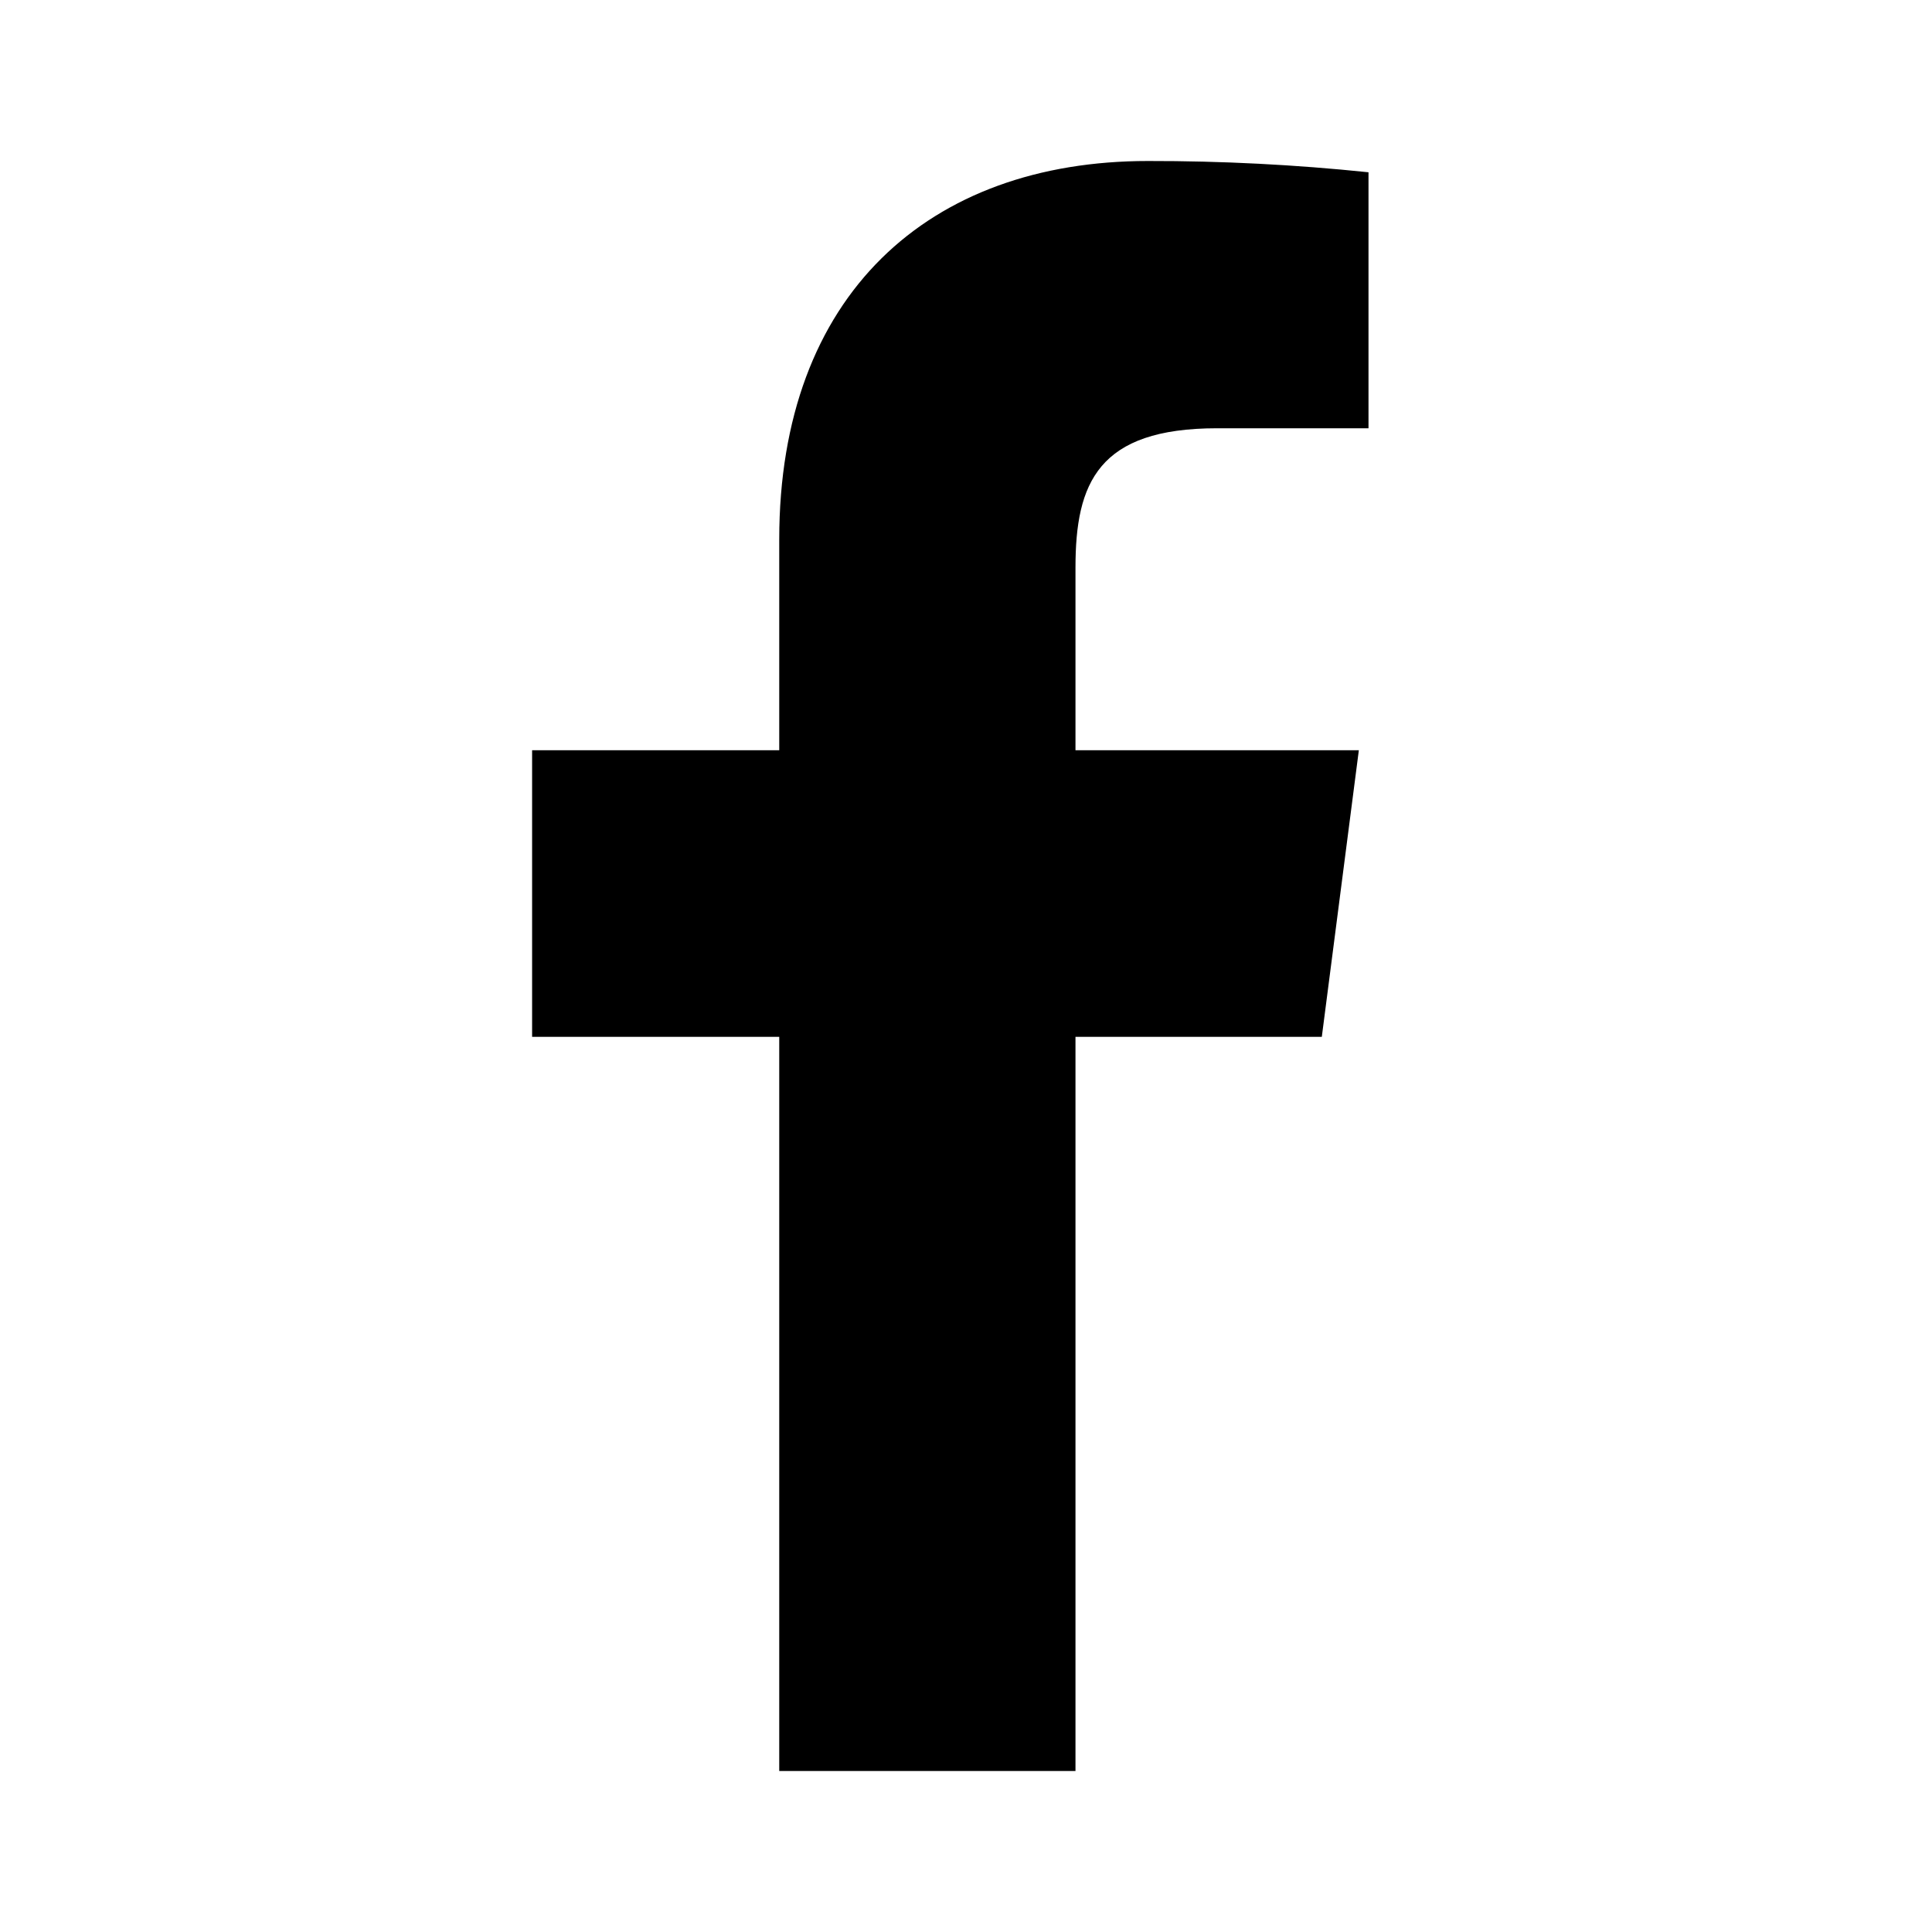
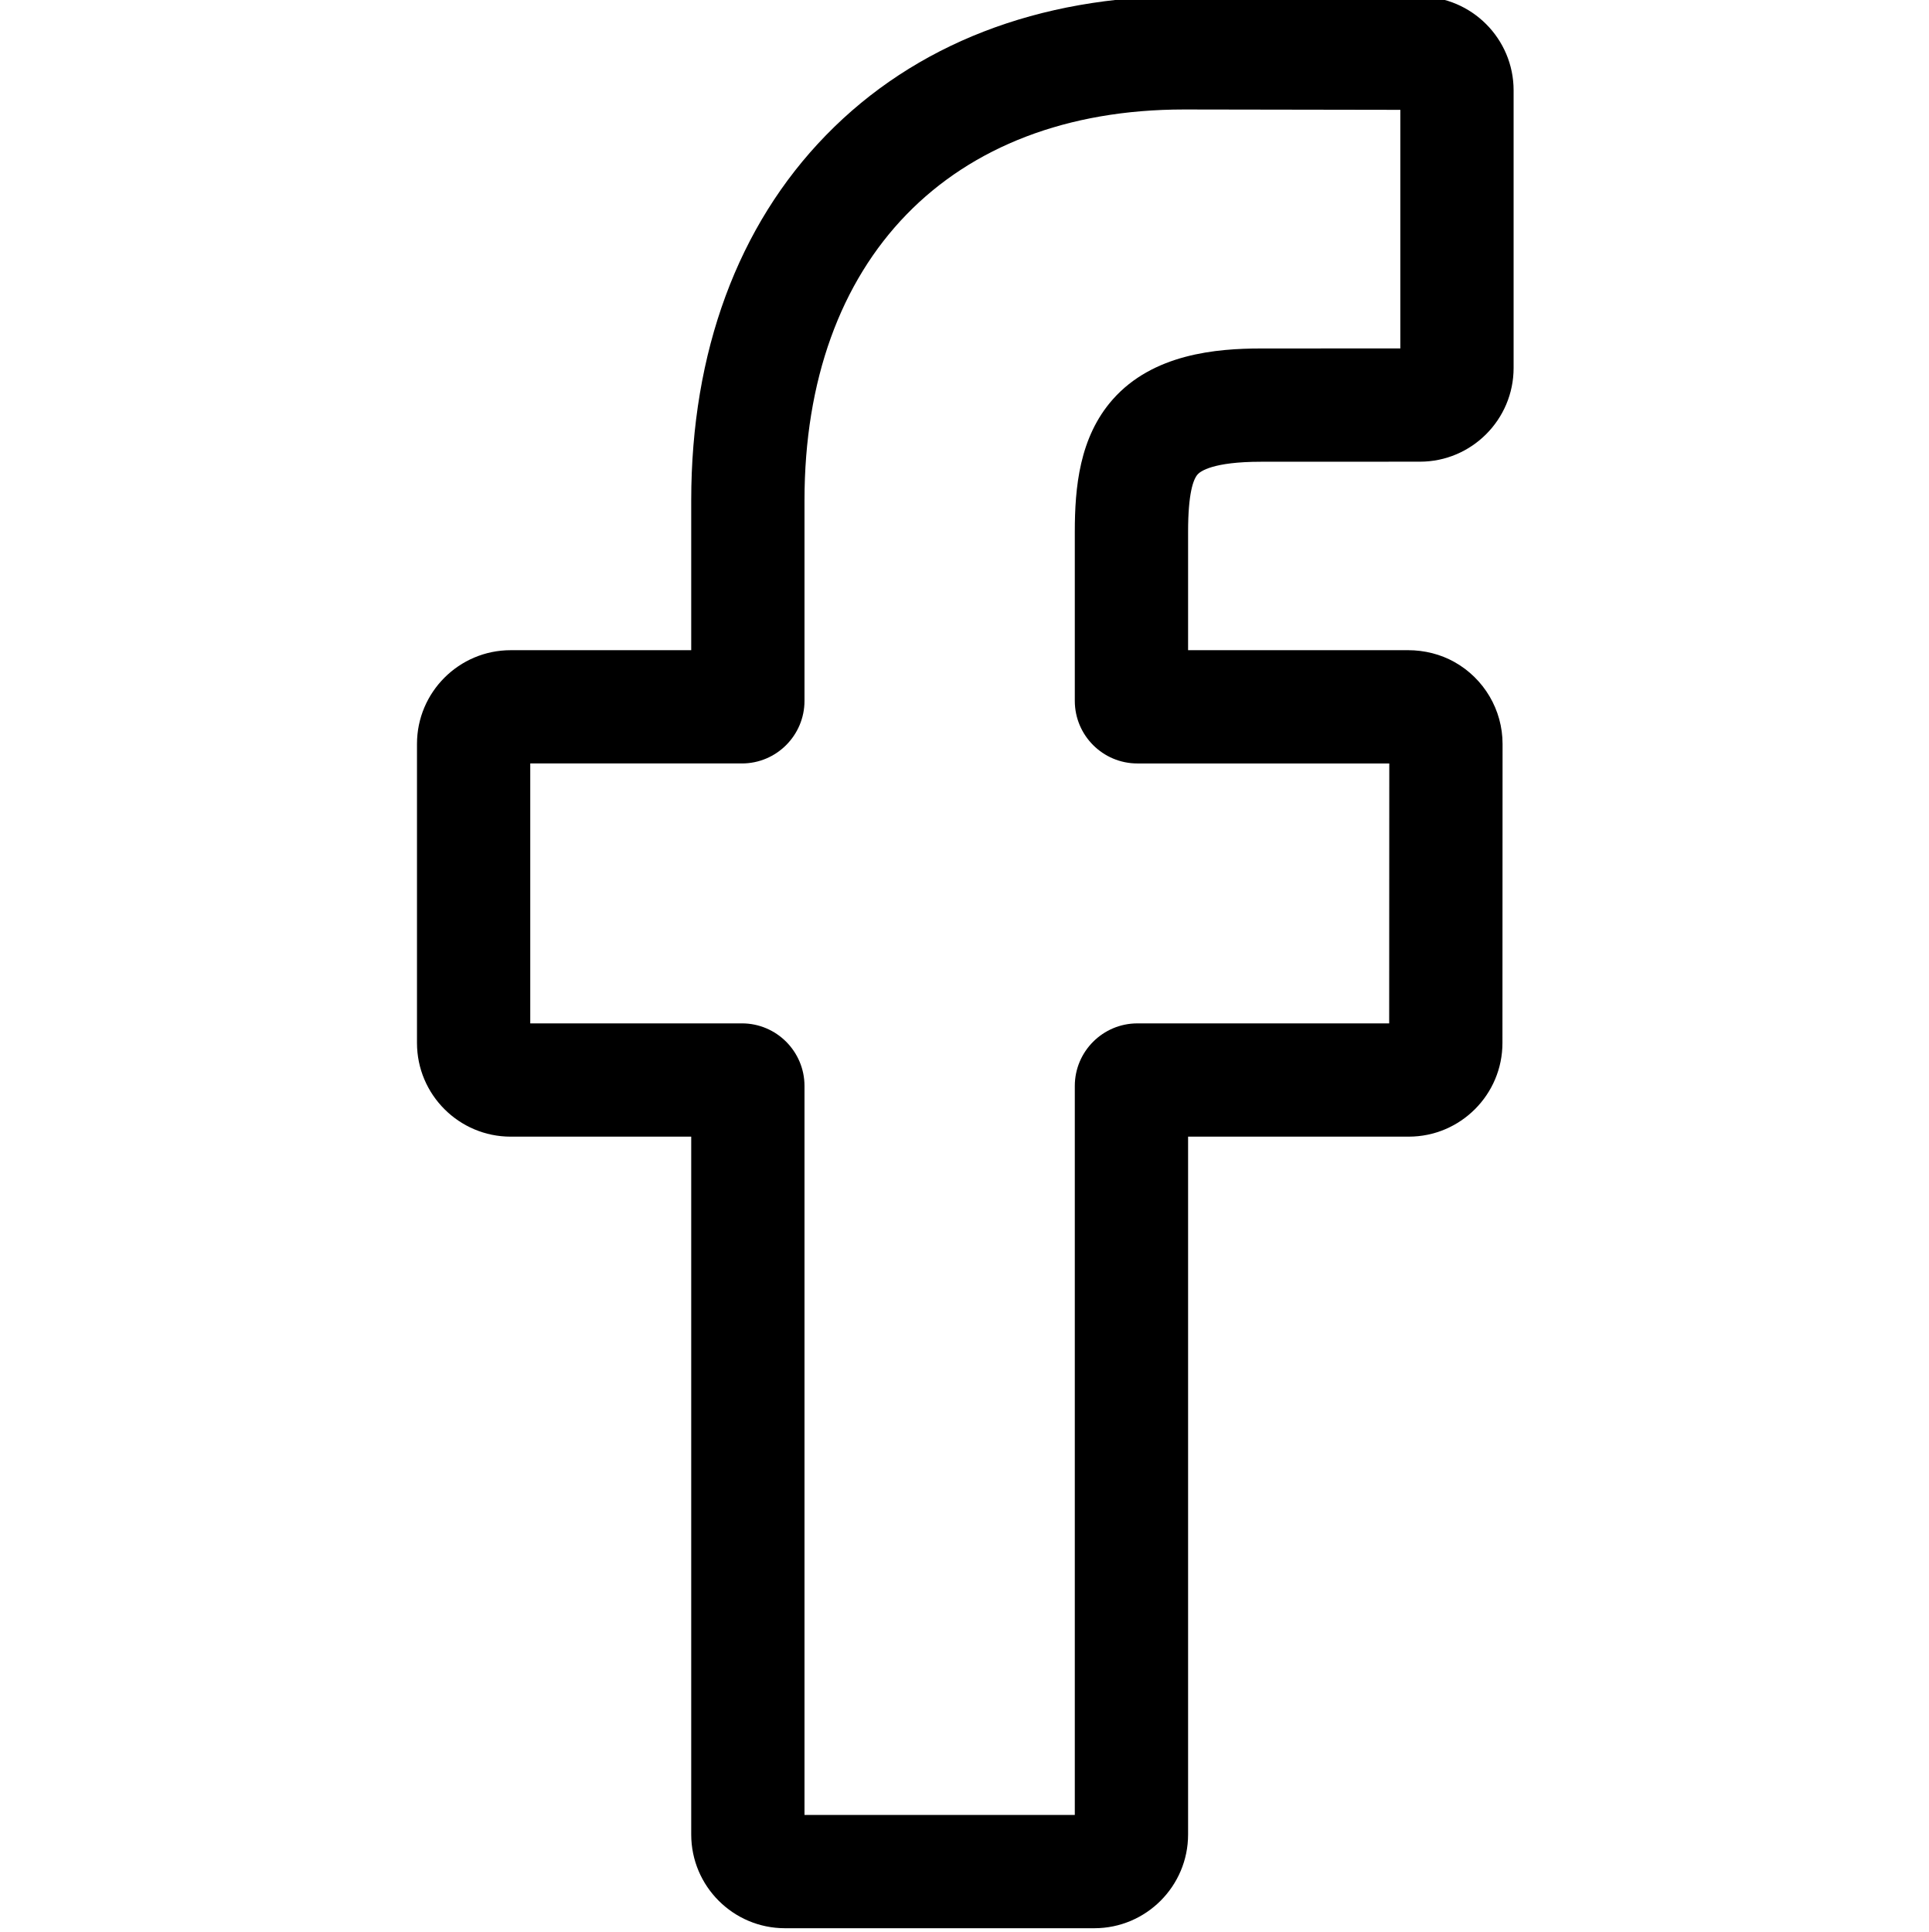
- <svg xmlns="http://www.w3.org/2000/svg" data-name="Layer 1" viewBox="0 0 24 24">
-   <path d="M15.12,5.32H17V2.14A26.11,26.11,0,0,0,14.26,2C11.54,2,9.68,3.66,9.68,6.7V9.32H6.61v3.56H9.68V22h3.68V12.88h3.06l.46-3.56H13.36V7.05C13.36,6,13.64,5.32,15.12,5.32Z" />
+ <svg xmlns="http://www.w3.org/2000/svg" viewBox="-110 1 511 512">
+   <path d="m180 512h-81.992c-13.695 0-24.836-11.141-24.836-24.836v-184.938h-47.836c-13.695 0-24.836-11.145-24.836-24.836v-79.246c0-13.695 11.141-24.836 24.836-24.836h47.836v-39.684c0-39.348 12.355-72.824 35.727-96.805 23.477-24.09 56.285-36.82 94.879-36.82l62.531.102c13.672.023 24.793 11.164 24.793 24.836v73.578c0 13.695-11.137 24.836-24.828 24.836l-42.102.016c-12.84 0-16.109 2.574-16.809 3.363-1.152 1.309-2.523 5.008-2.523 15.223v31.352h58.27c4.387 0 8.637 1.082 12.289 3.121 7.879 4.402 12.777 12.727 12.777 21.723l-.031 79.246c0 13.688-11.141 24.828-24.836 24.828h-58.469v184.941c0 13.695-11.145 24.836-24.84 24.836zm-76.812-30.016h71.633v-193.195c0-9.145 7.441-16.582 16.582-16.582h66.727l.027-68.883h-66.758c-9.141 0-16.578-7.438-16.578-16.582v-44.789c0-11.727 1.191-25.062 10.043-35.086 10.695-12.117 27.551-13.516 39.301-13.516l36.922-.016v-63.227l-57.332-.094c-62.023 0-100.566 39.703-100.566 103.609v53.117c0 9.141-7.438 16.582-16.578 16.582h-56.094v68.883h56.094c9.141 0 16.578 7.438 16.578 16.582zm163.062-451.867h.004zm0 0" />
</svg>
